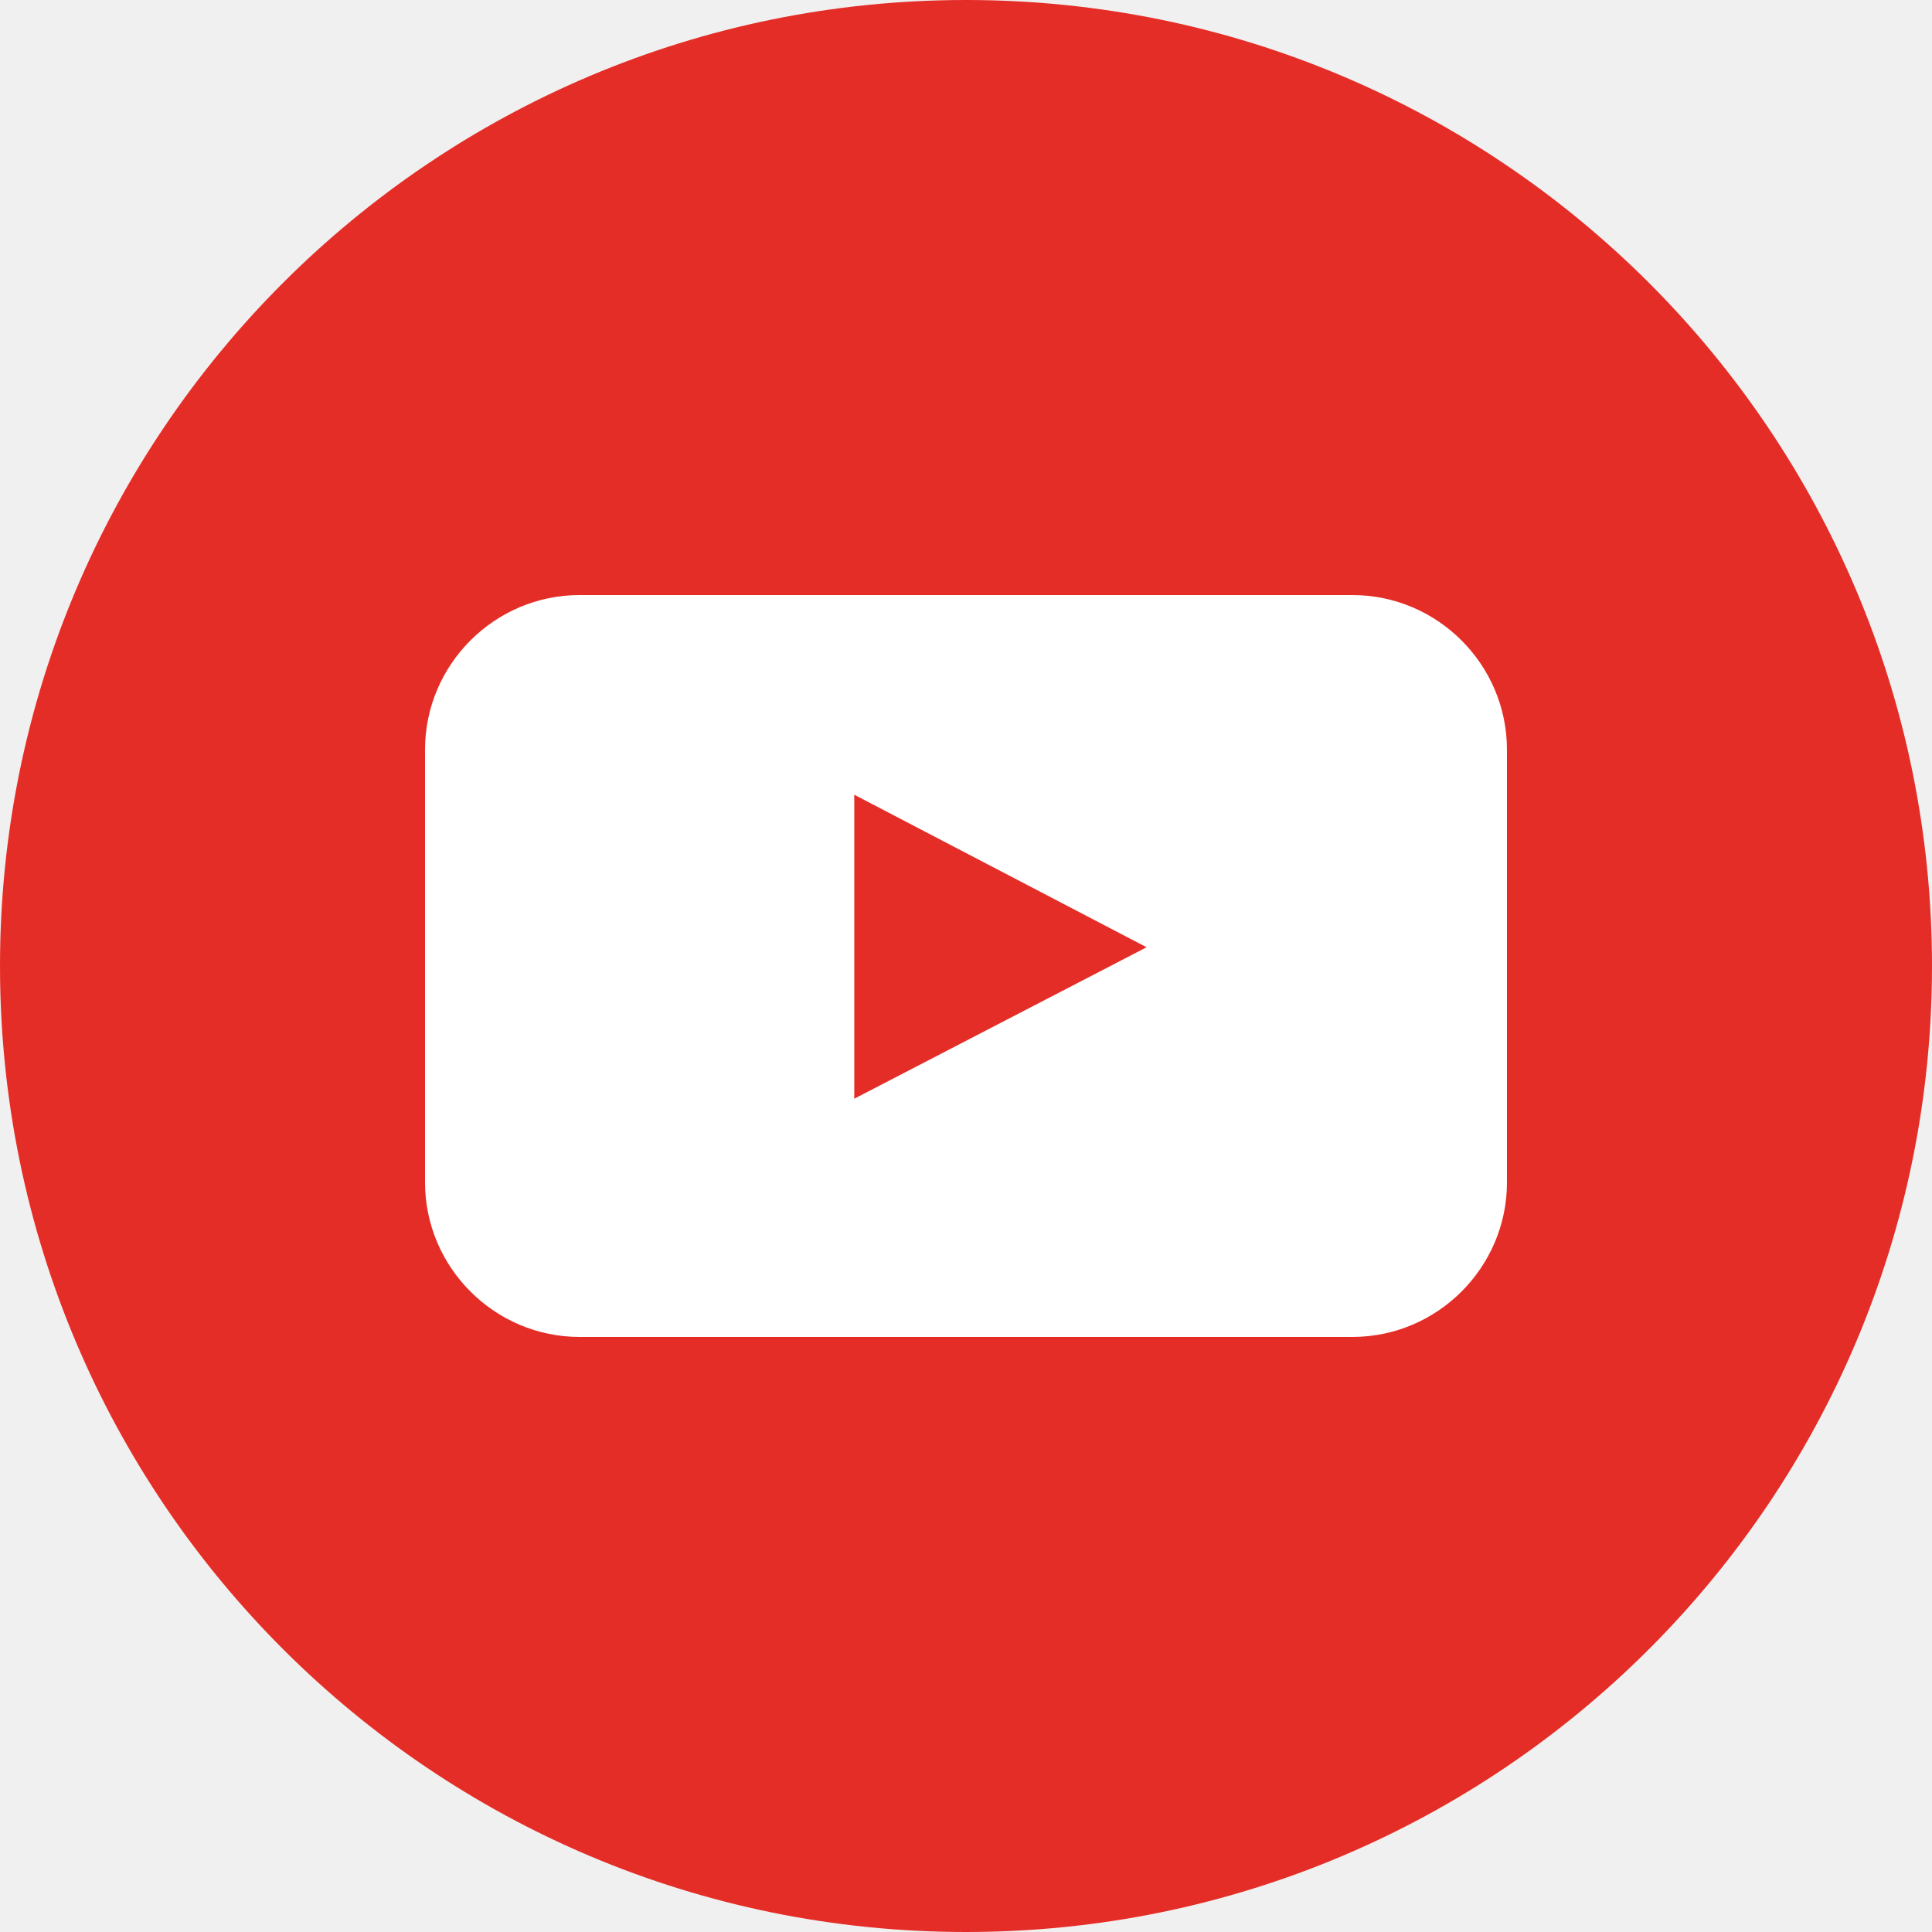
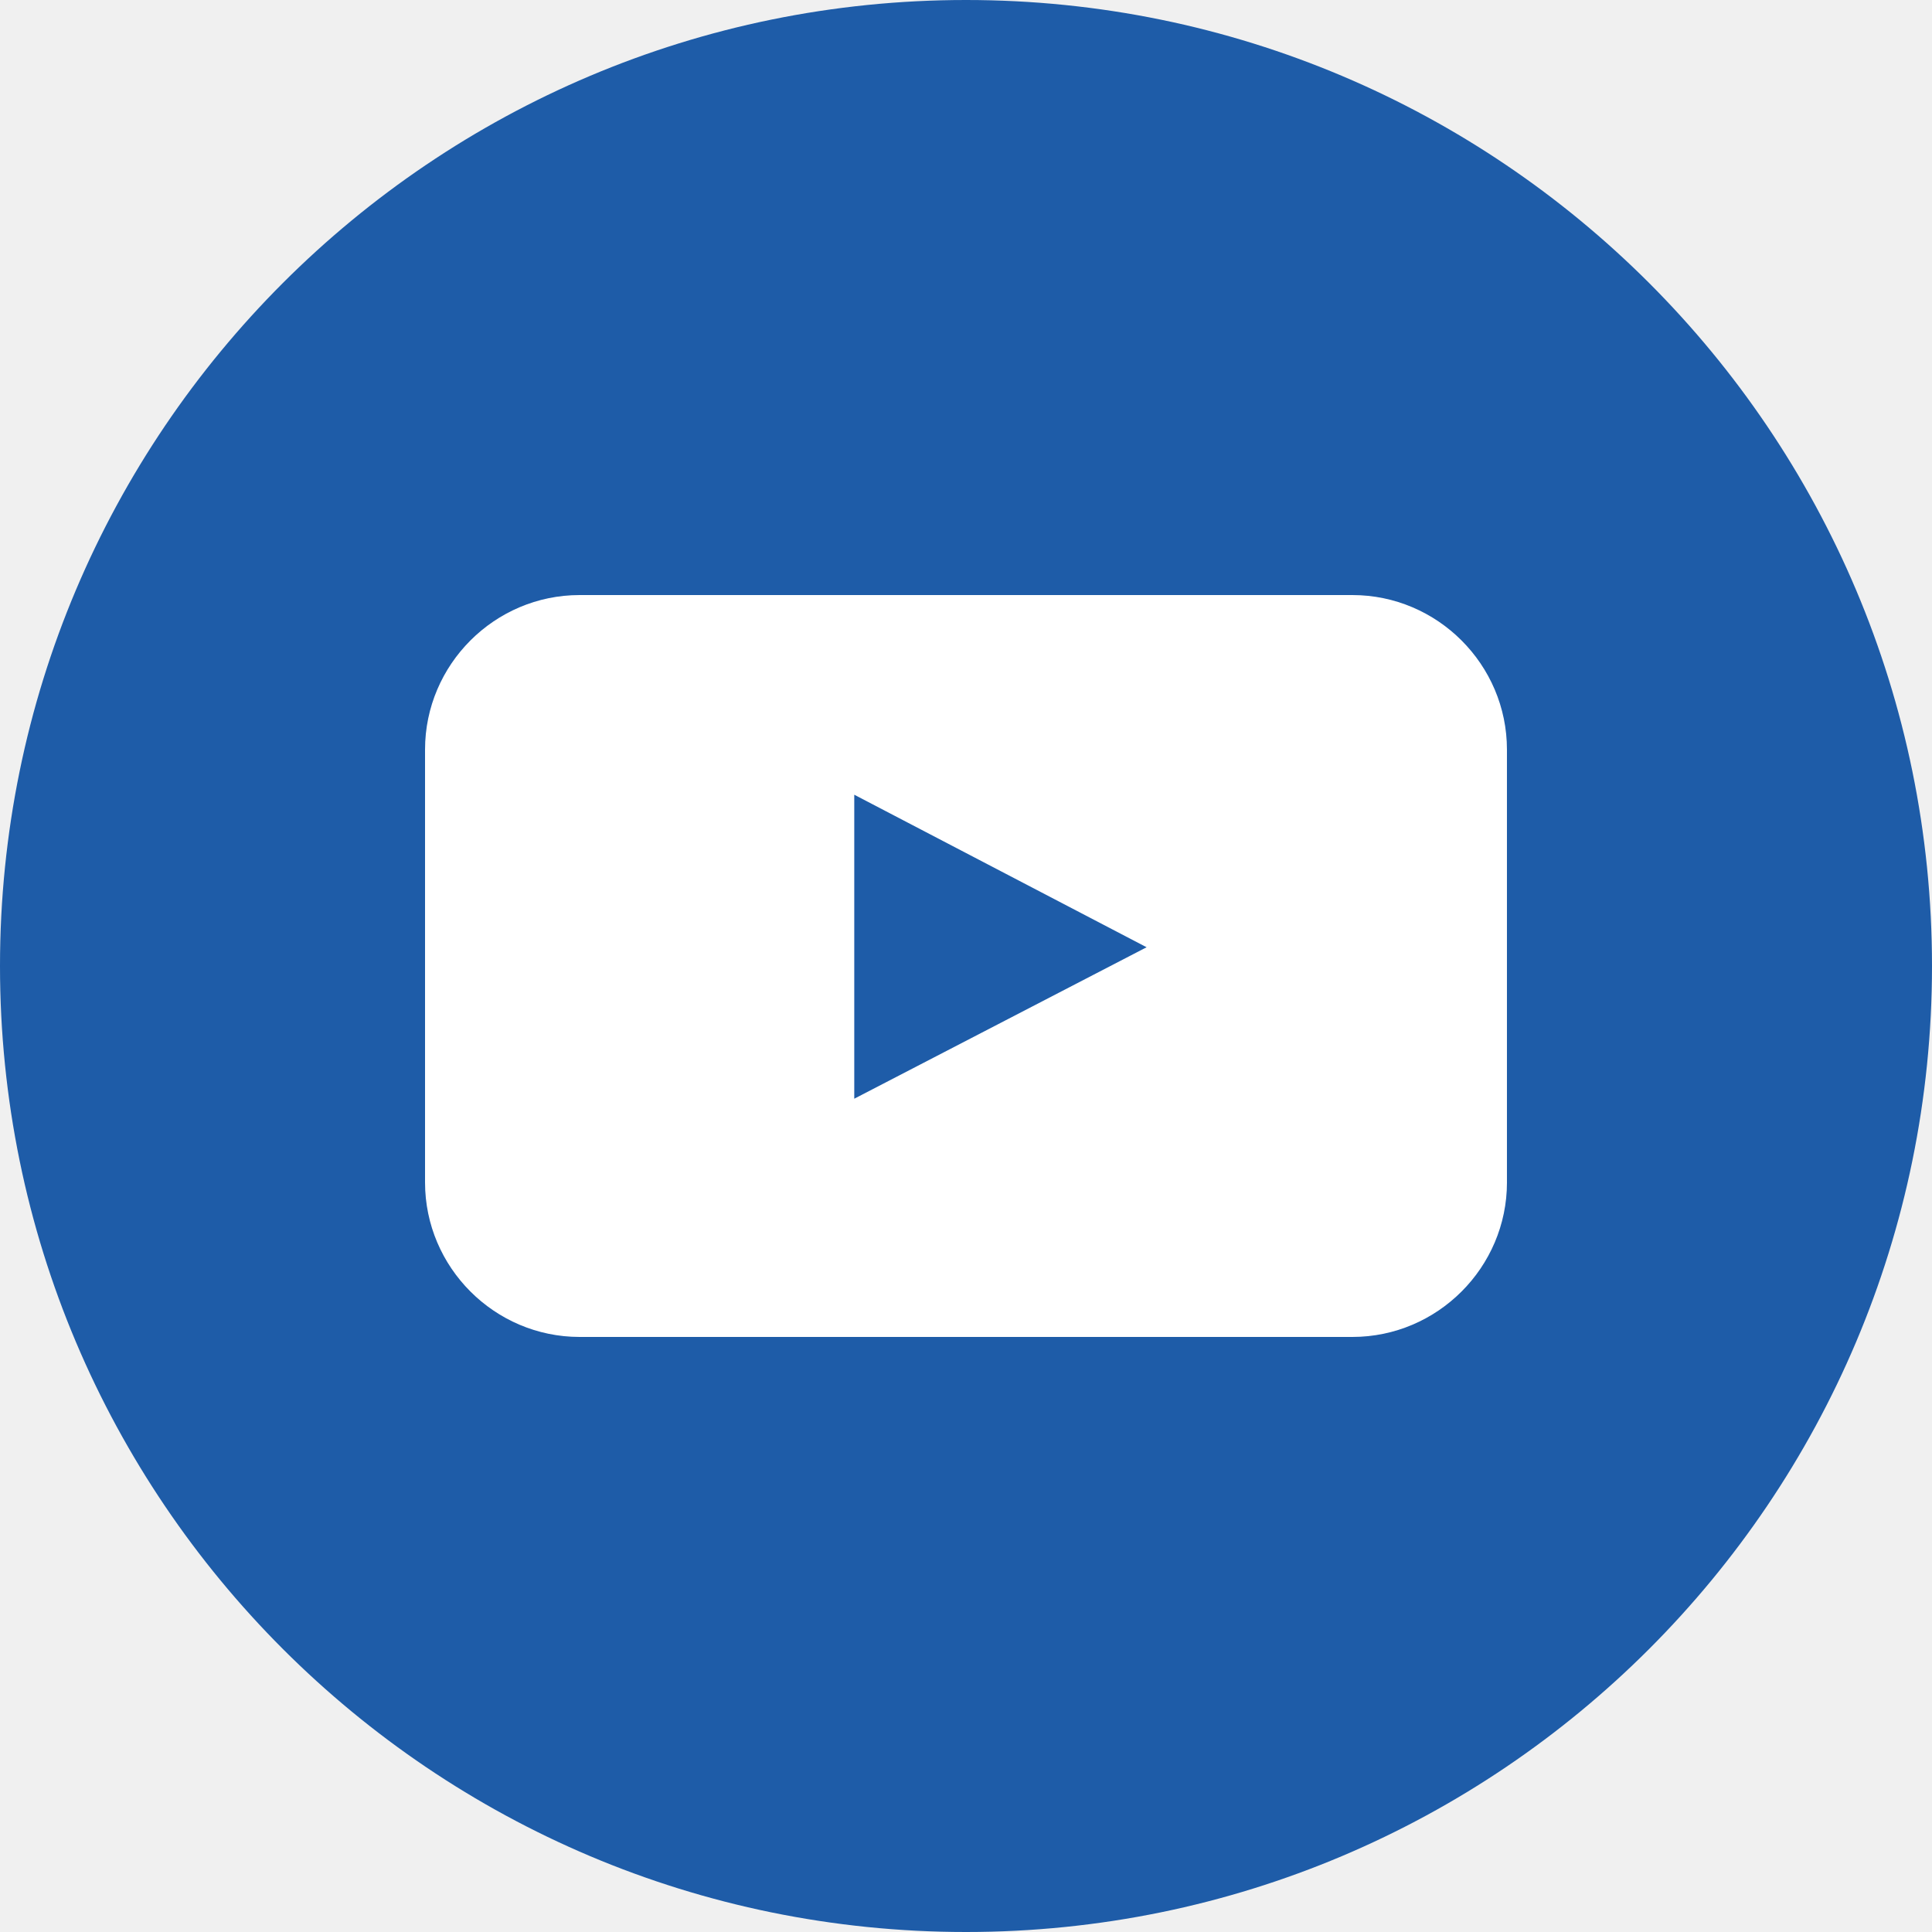
<svg xmlns="http://www.w3.org/2000/svg" version="1.1" id="YouTube" x="0px" y="0px" viewBox="0 0 128 128" enable-background="new 0 0 128 128" xml:space="preserve">
  <g>
-     <circle id="youtube-back" fill="#E52D27" cx="64" cy="64" r="64" />
+     <circle id="youtube-back" fill="#1e5ca8" cx="64" cy="64" r="64" />
    <path id="youtube-youtube" fill="#FFFFFF" d="M99.84,78.336c0,5.631-4.608,10.24-10.24,10.24H38.399   c-5.632,0-10.239-4.609-10.239-10.24V49.664c0-5.633,4.607-10.24,10.239-10.24h51.2   c5.632,0,10.24,4.607,10.24,10.24V78.336z M56.597,72.793l19.368-10.035L56.597,52.652V72.793z" />
  </g>
</svg>
